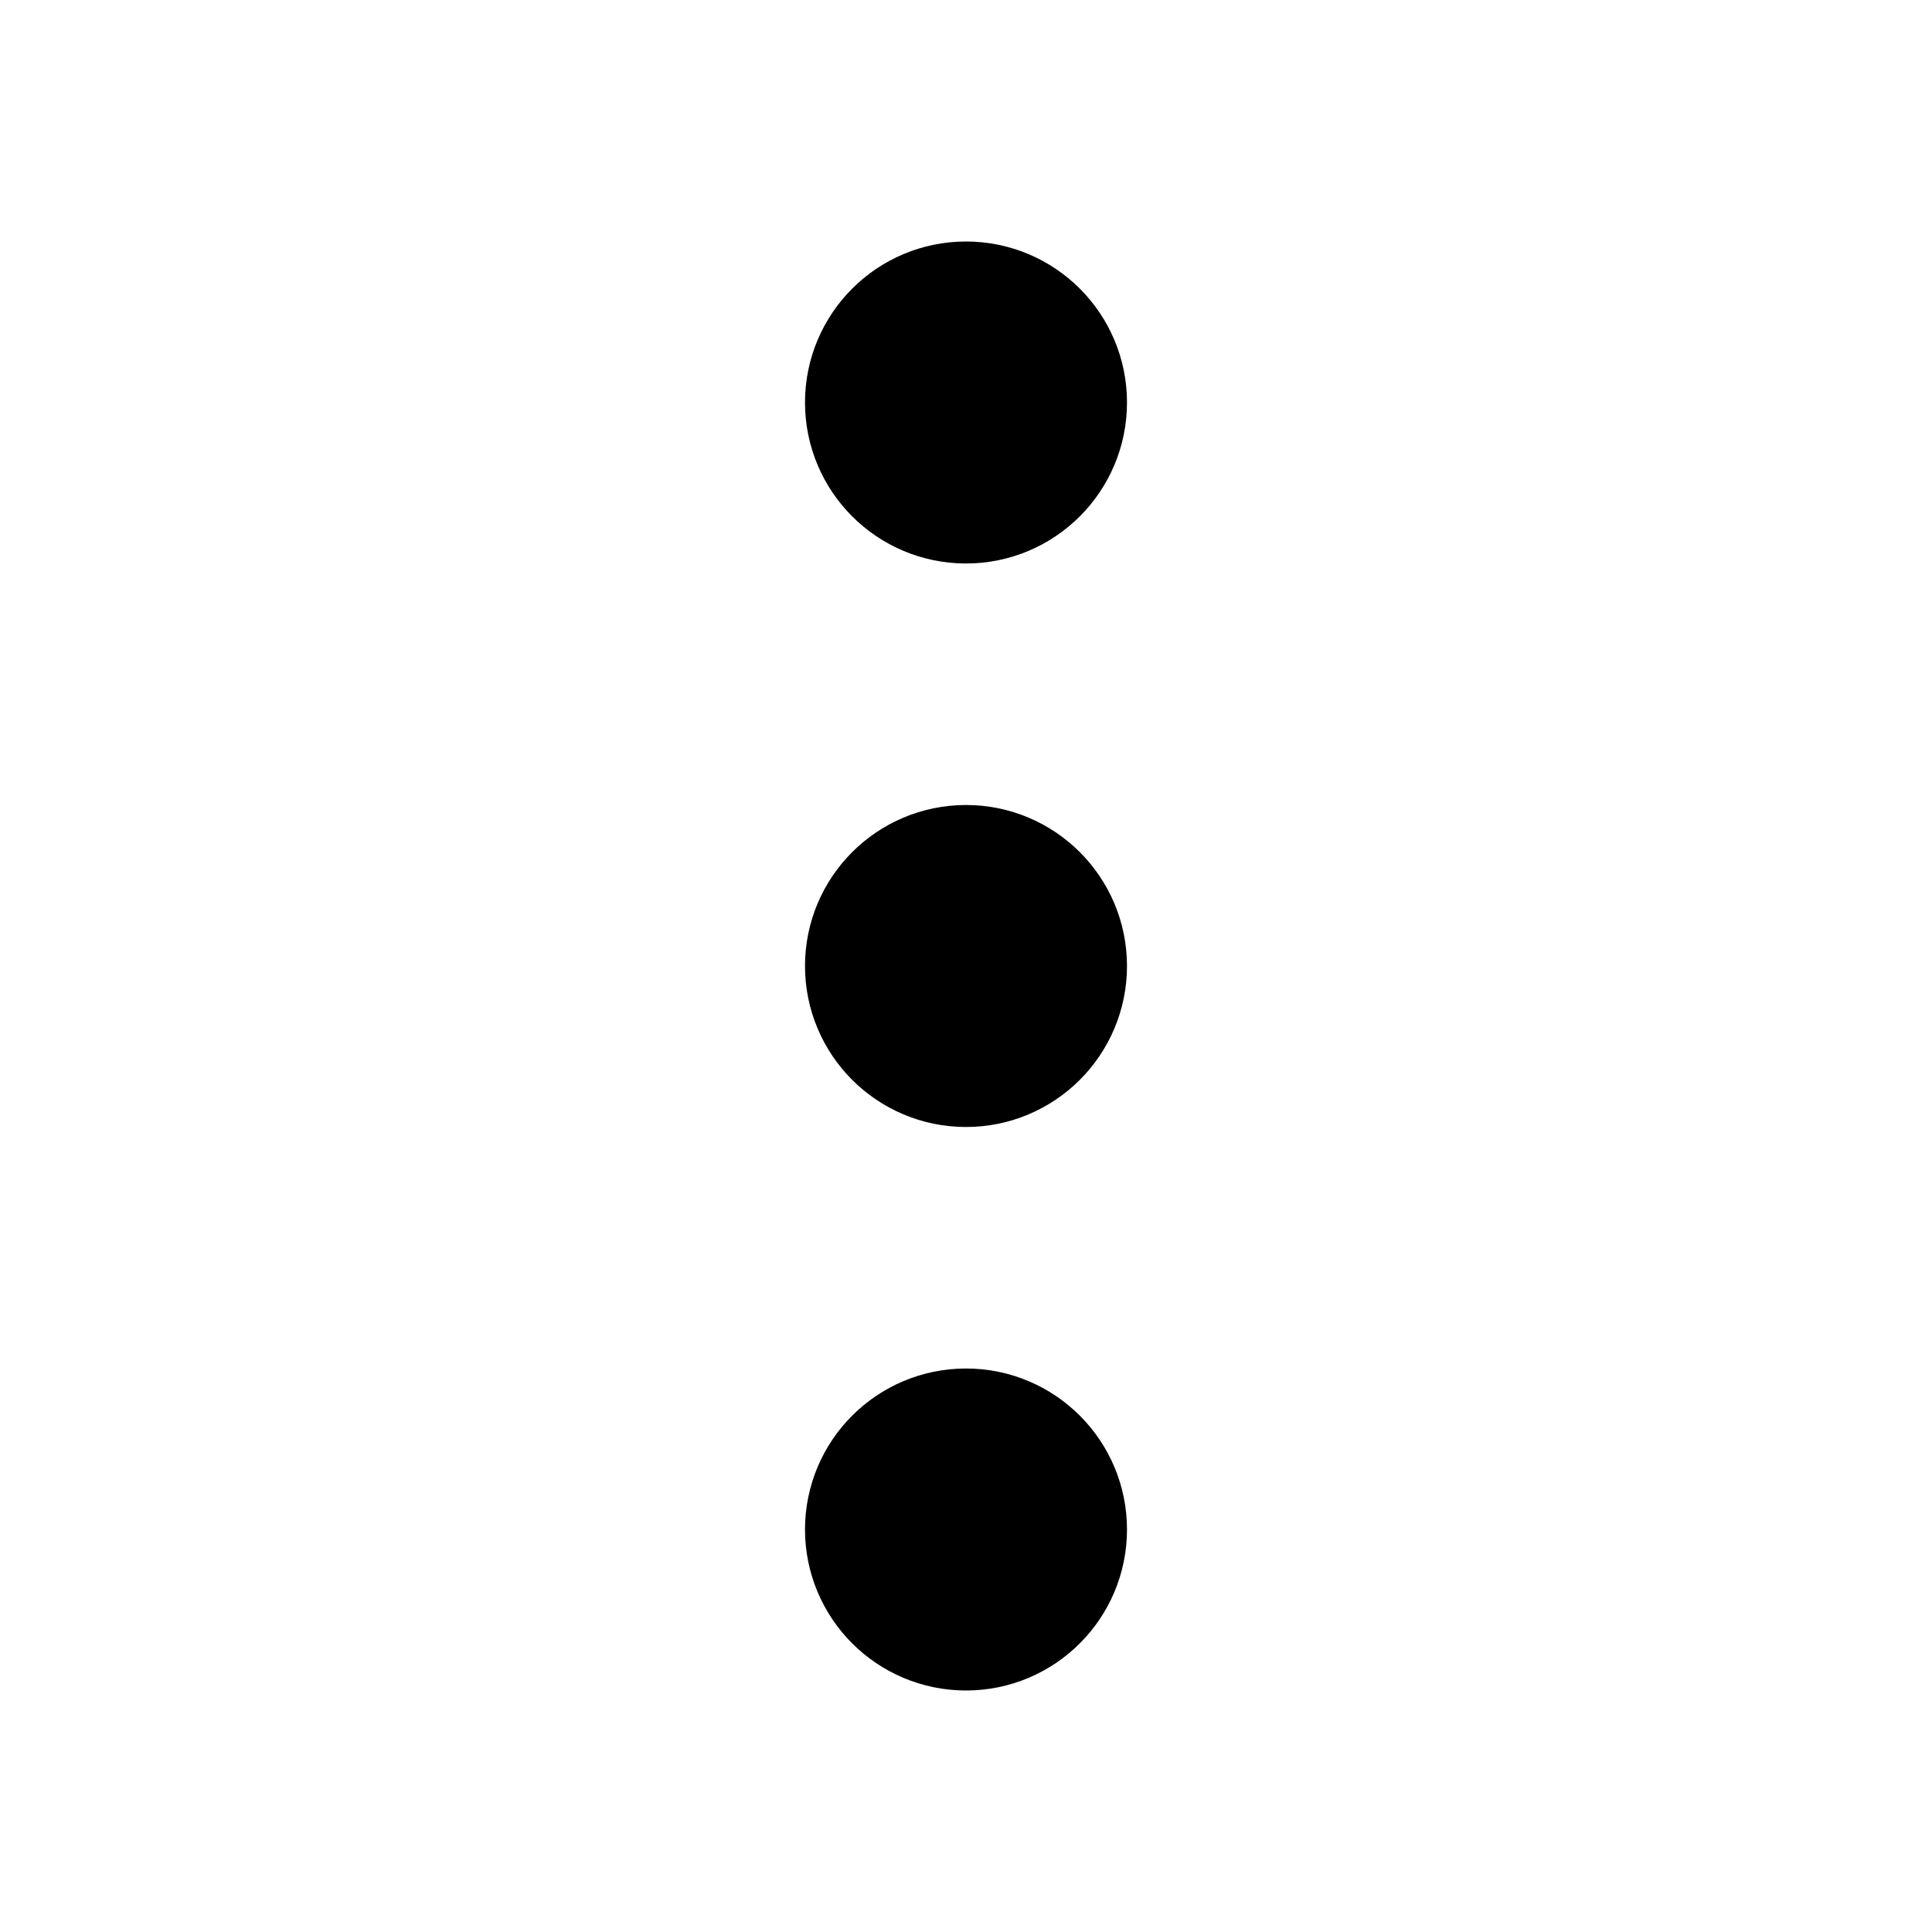
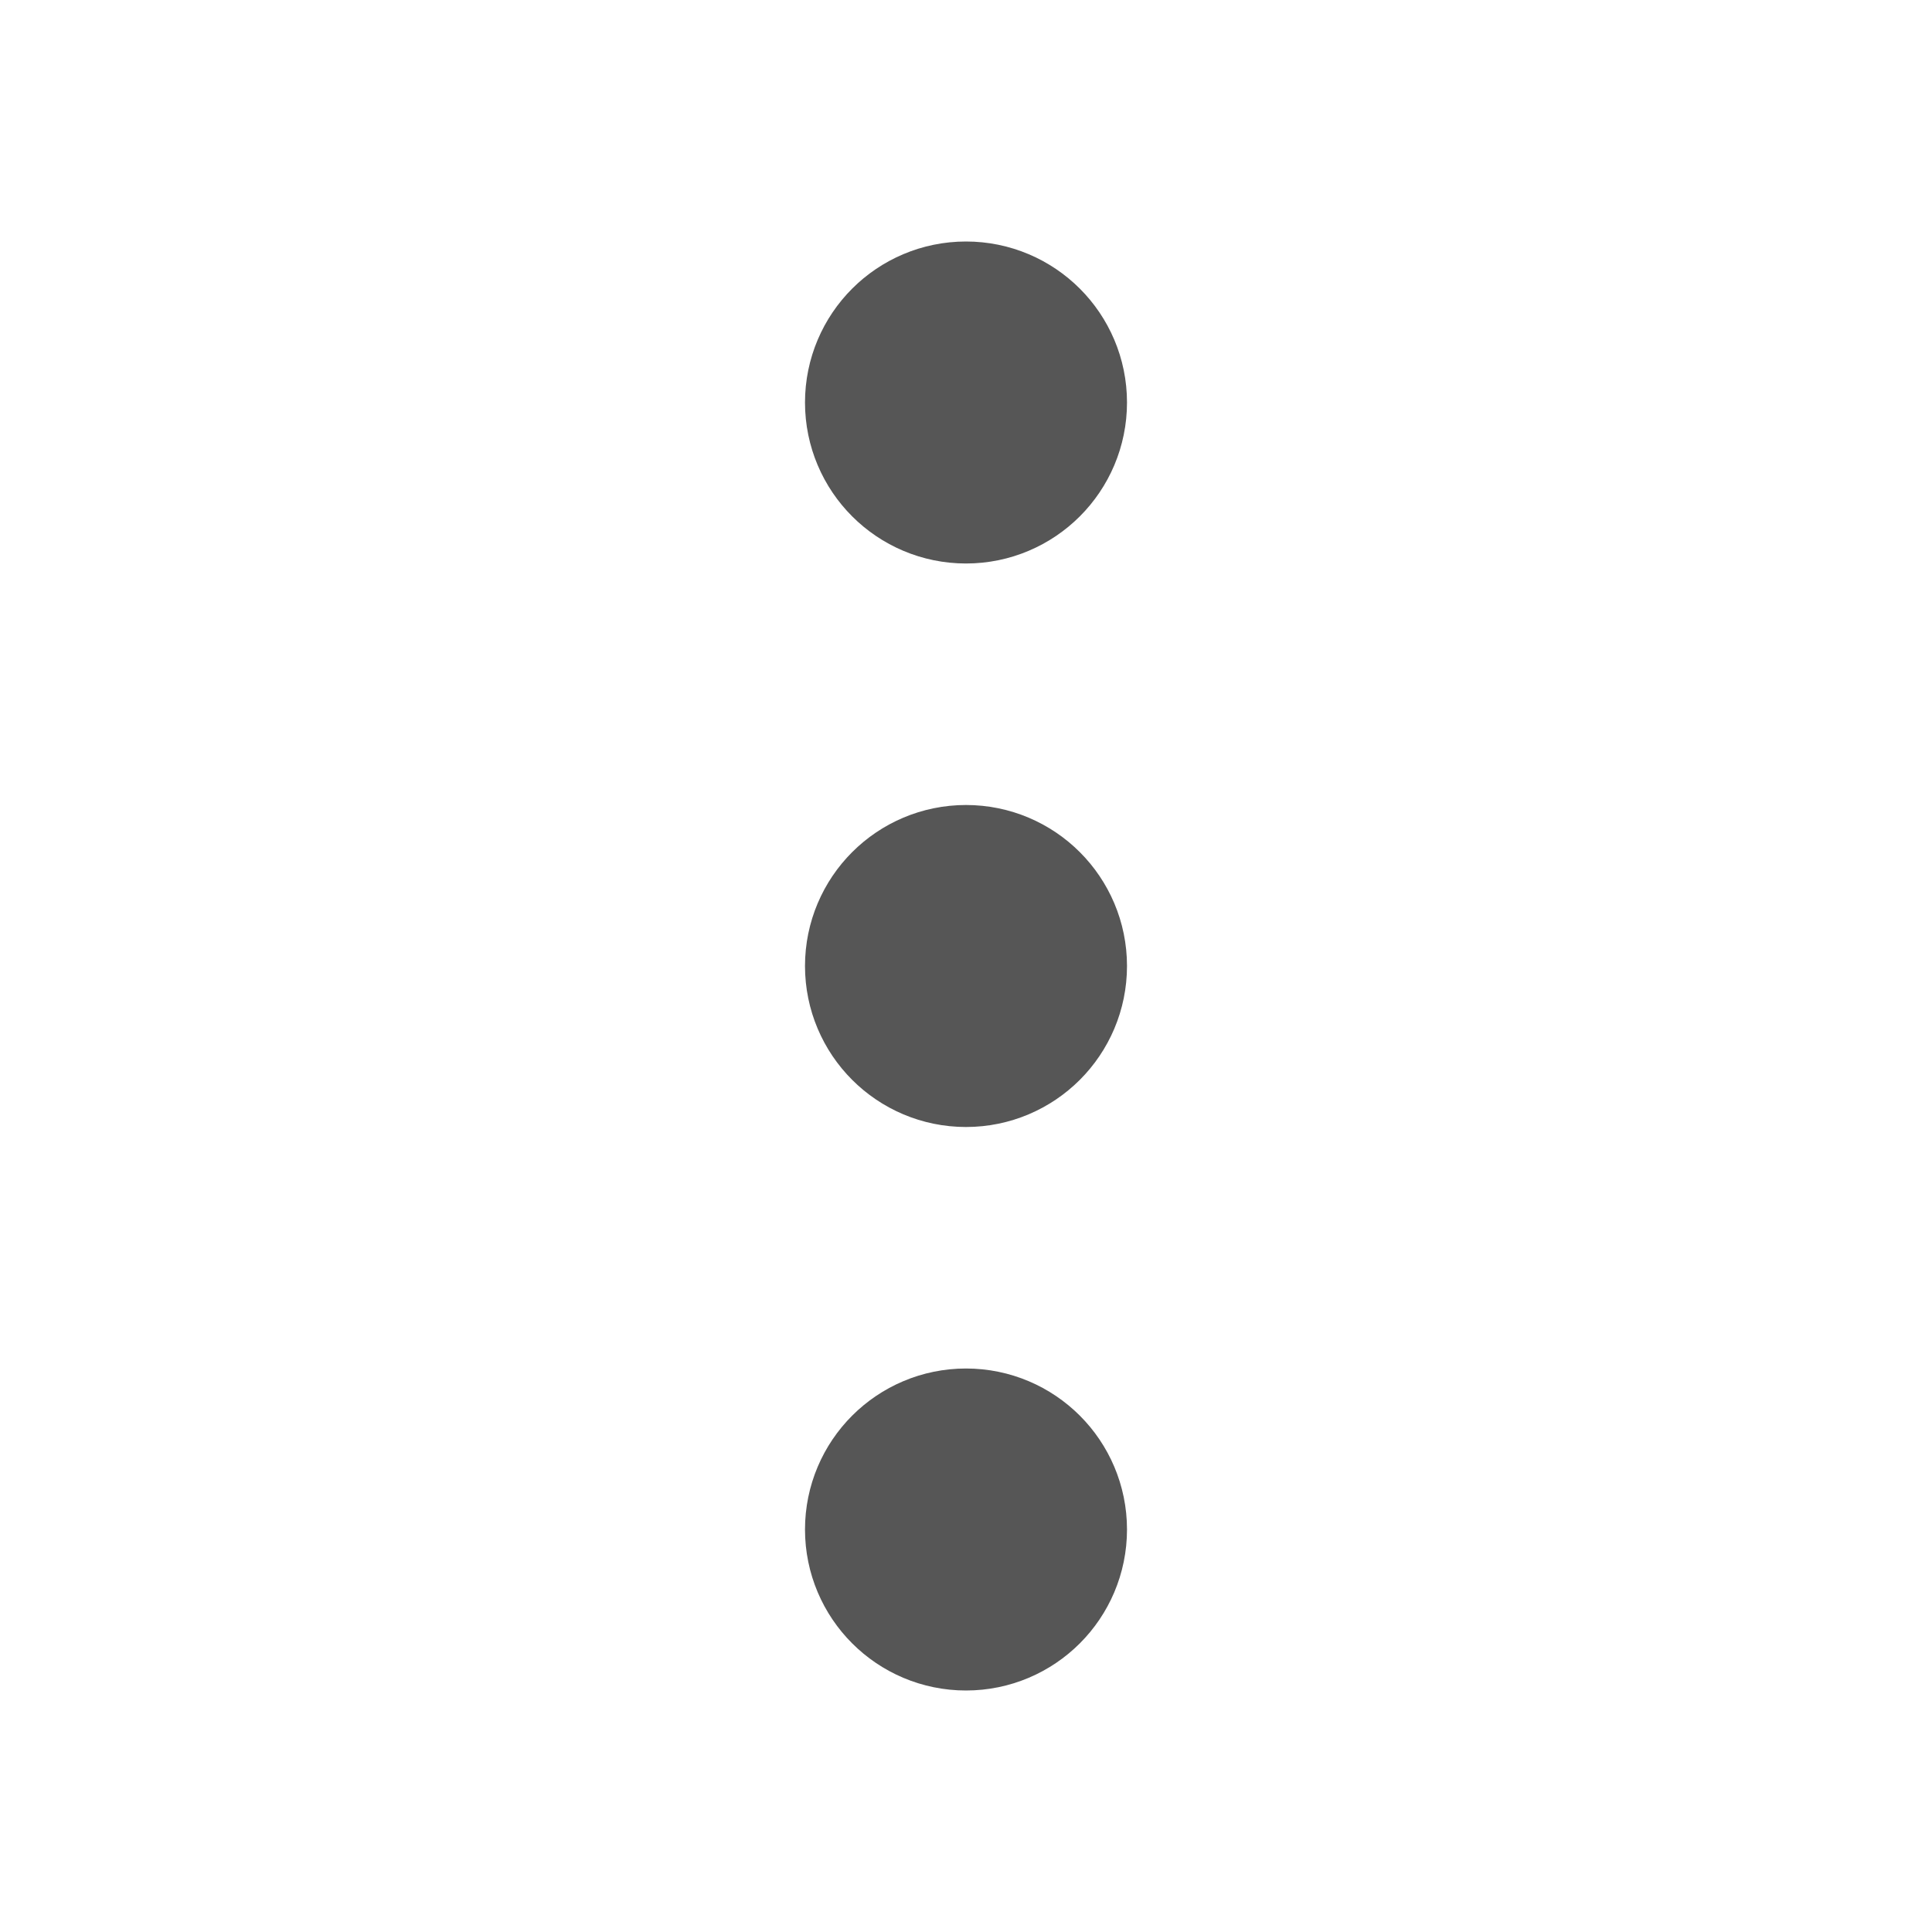
- <svg xmlns="http://www.w3.org/2000/svg" width="24" height="24" viewBox="0 0 24 24" fill="none" stroke="currentColor" stroke-width="2" stroke-linecap="round" stroke-linejoin="round" class="lucide lucide-ellipsis-vertical-icon lucide-ellipsis-vertical">
+ <svg xmlns="http://www.w3.org/2000/svg" width="24" height="24" viewBox="0 0 24 24" fill="none" stroke="#565656" stroke-width="2" stroke-linecap="round" stroke-linejoin="round" class="lucide lucide-ellipsis-vertical-icon lucide-ellipsis-vertical">
  <circle cx="12" cy="12" r="1" />
  <circle cx="12" cy="5" r="1" />
  <circle cx="12" cy="19" r="1" />
</svg>
